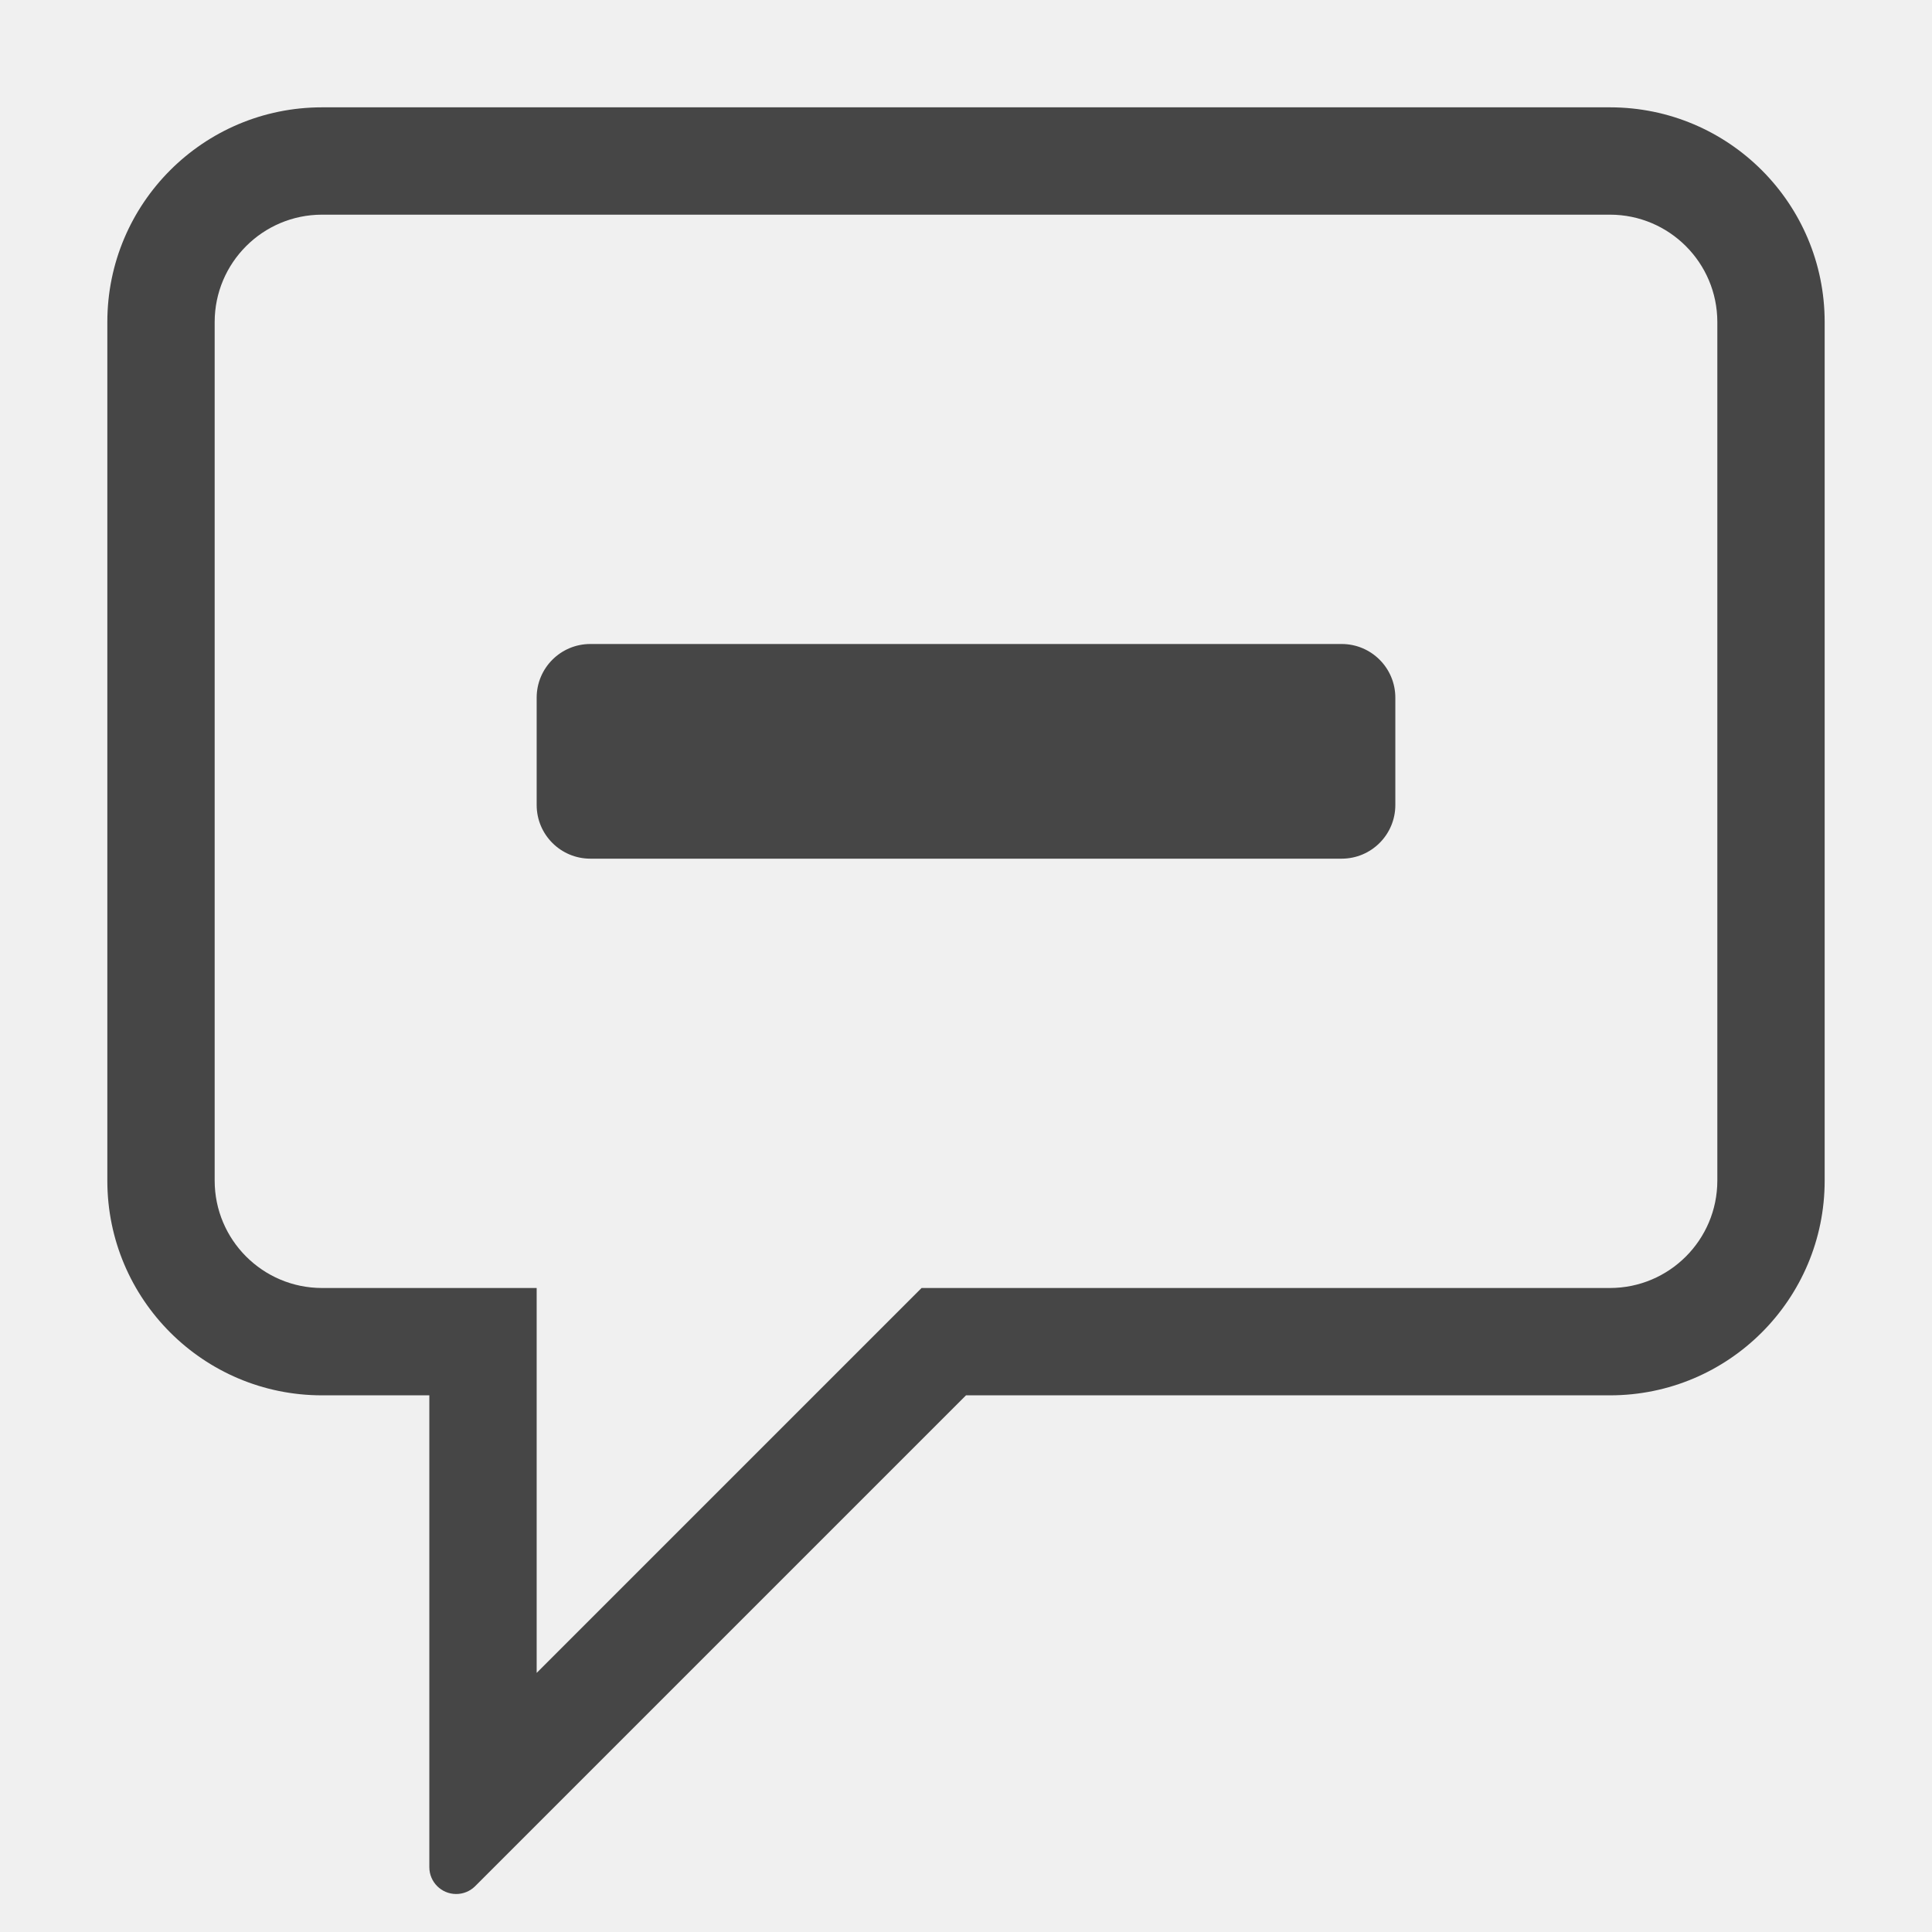
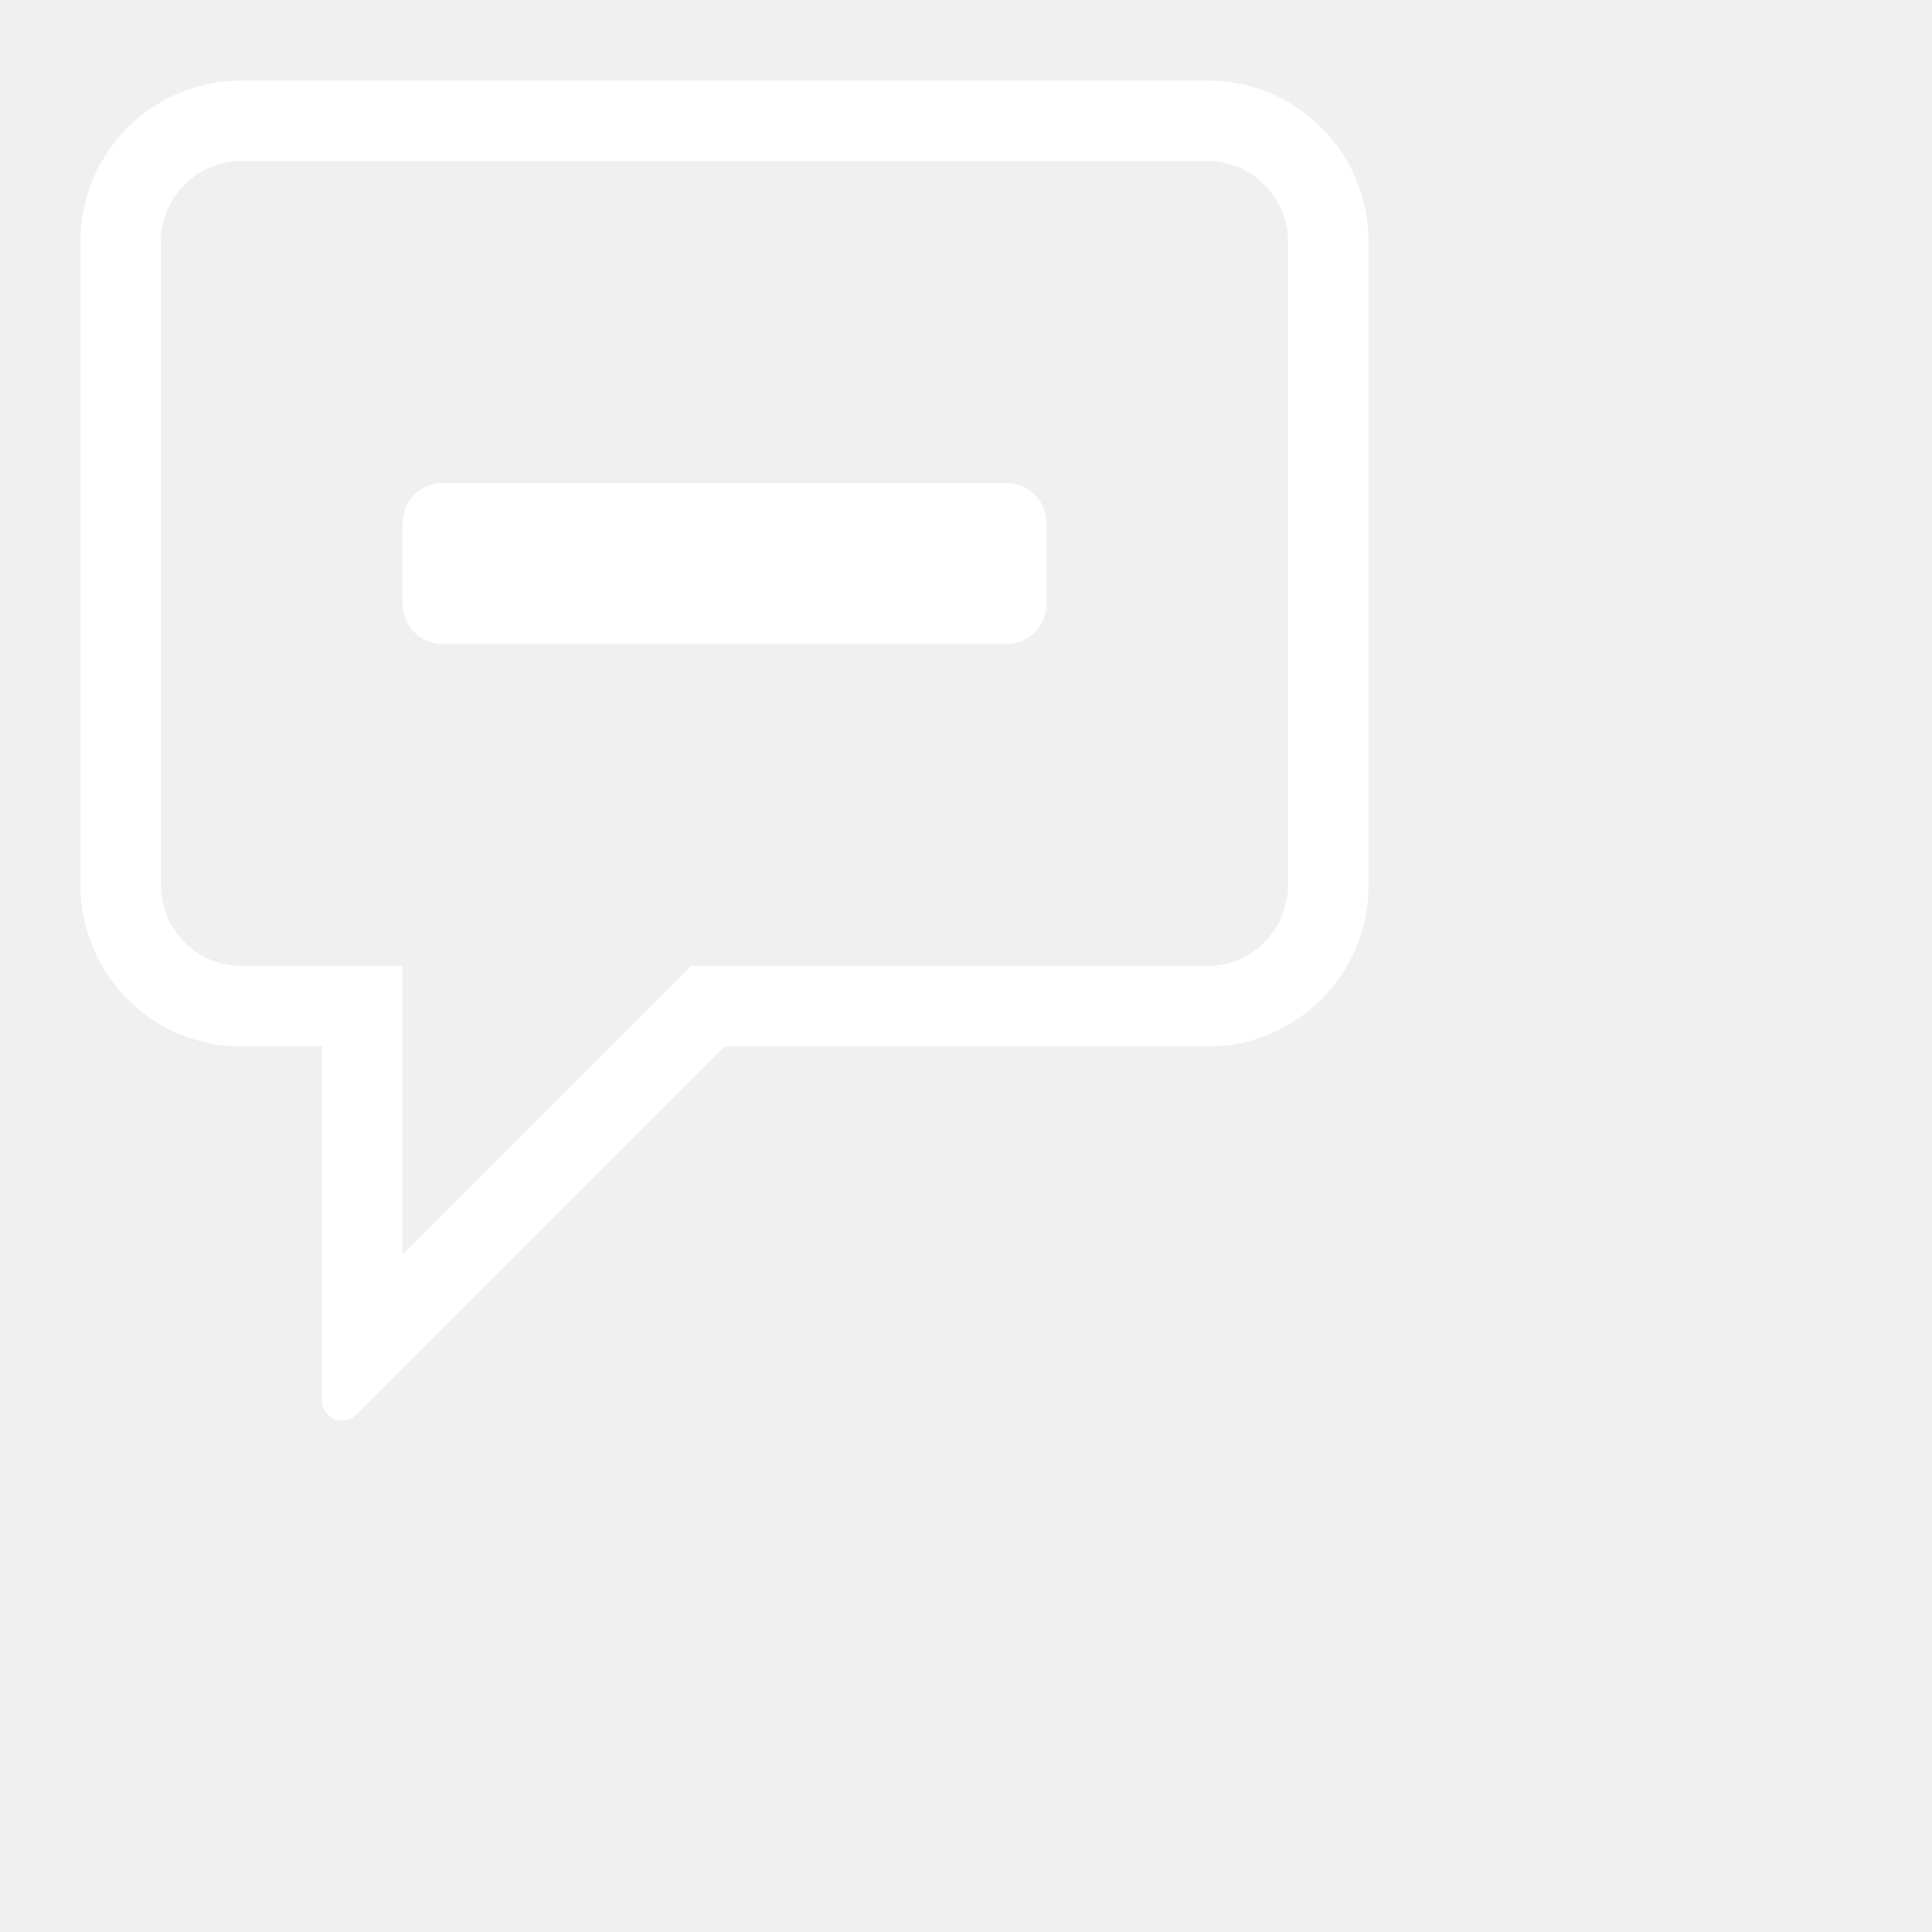
- <svg xmlns="http://www.w3.org/2000/svg" id="Icons" width="18" height="18" viewBox="0 0 18 18">
+ <svg xmlns="http://www.w3.org/2000/svg" id="Icons" width="24" height="24" viewBox="0 0 24 24">
  <defs>
    <style>
      .fill {
-         fill: #464646;
+         fill: #fff;
        fill-rule: evenodd;
      }
    </style>
  </defs>
-   <rect id="Canvas" fill="#ff13dc" opacity="0" width="18" height="18" />
+   <rect id="Canvas" fill="#ff13dc" opacity="0" width="24" height="24" />
  <path class="fill" d="M15,2a1.001,1.001,0,0,1,1,1v8a1.001,1.001,0,0,1-1,1H8.586l-.293.293L5,15.586V12H3a1.001,1.001,0,0,1-1-1V3A1.001,1.001,0,0,1,3,2Zm0-1H3A2,2,0,0,0,1,3v8a2,2,0,0,0,2,2H4v4.396a.25.25,0,0,0,.25.25H4.25a.25.25,0,0,0,.177-.073L9,13h6a2,2,0,0,0,2-2V3A2,2,0,0,0,15,1Z" />
  <rect class="fill" x="5" y="6" width="8" height="2" rx="0.5" />
</svg>
